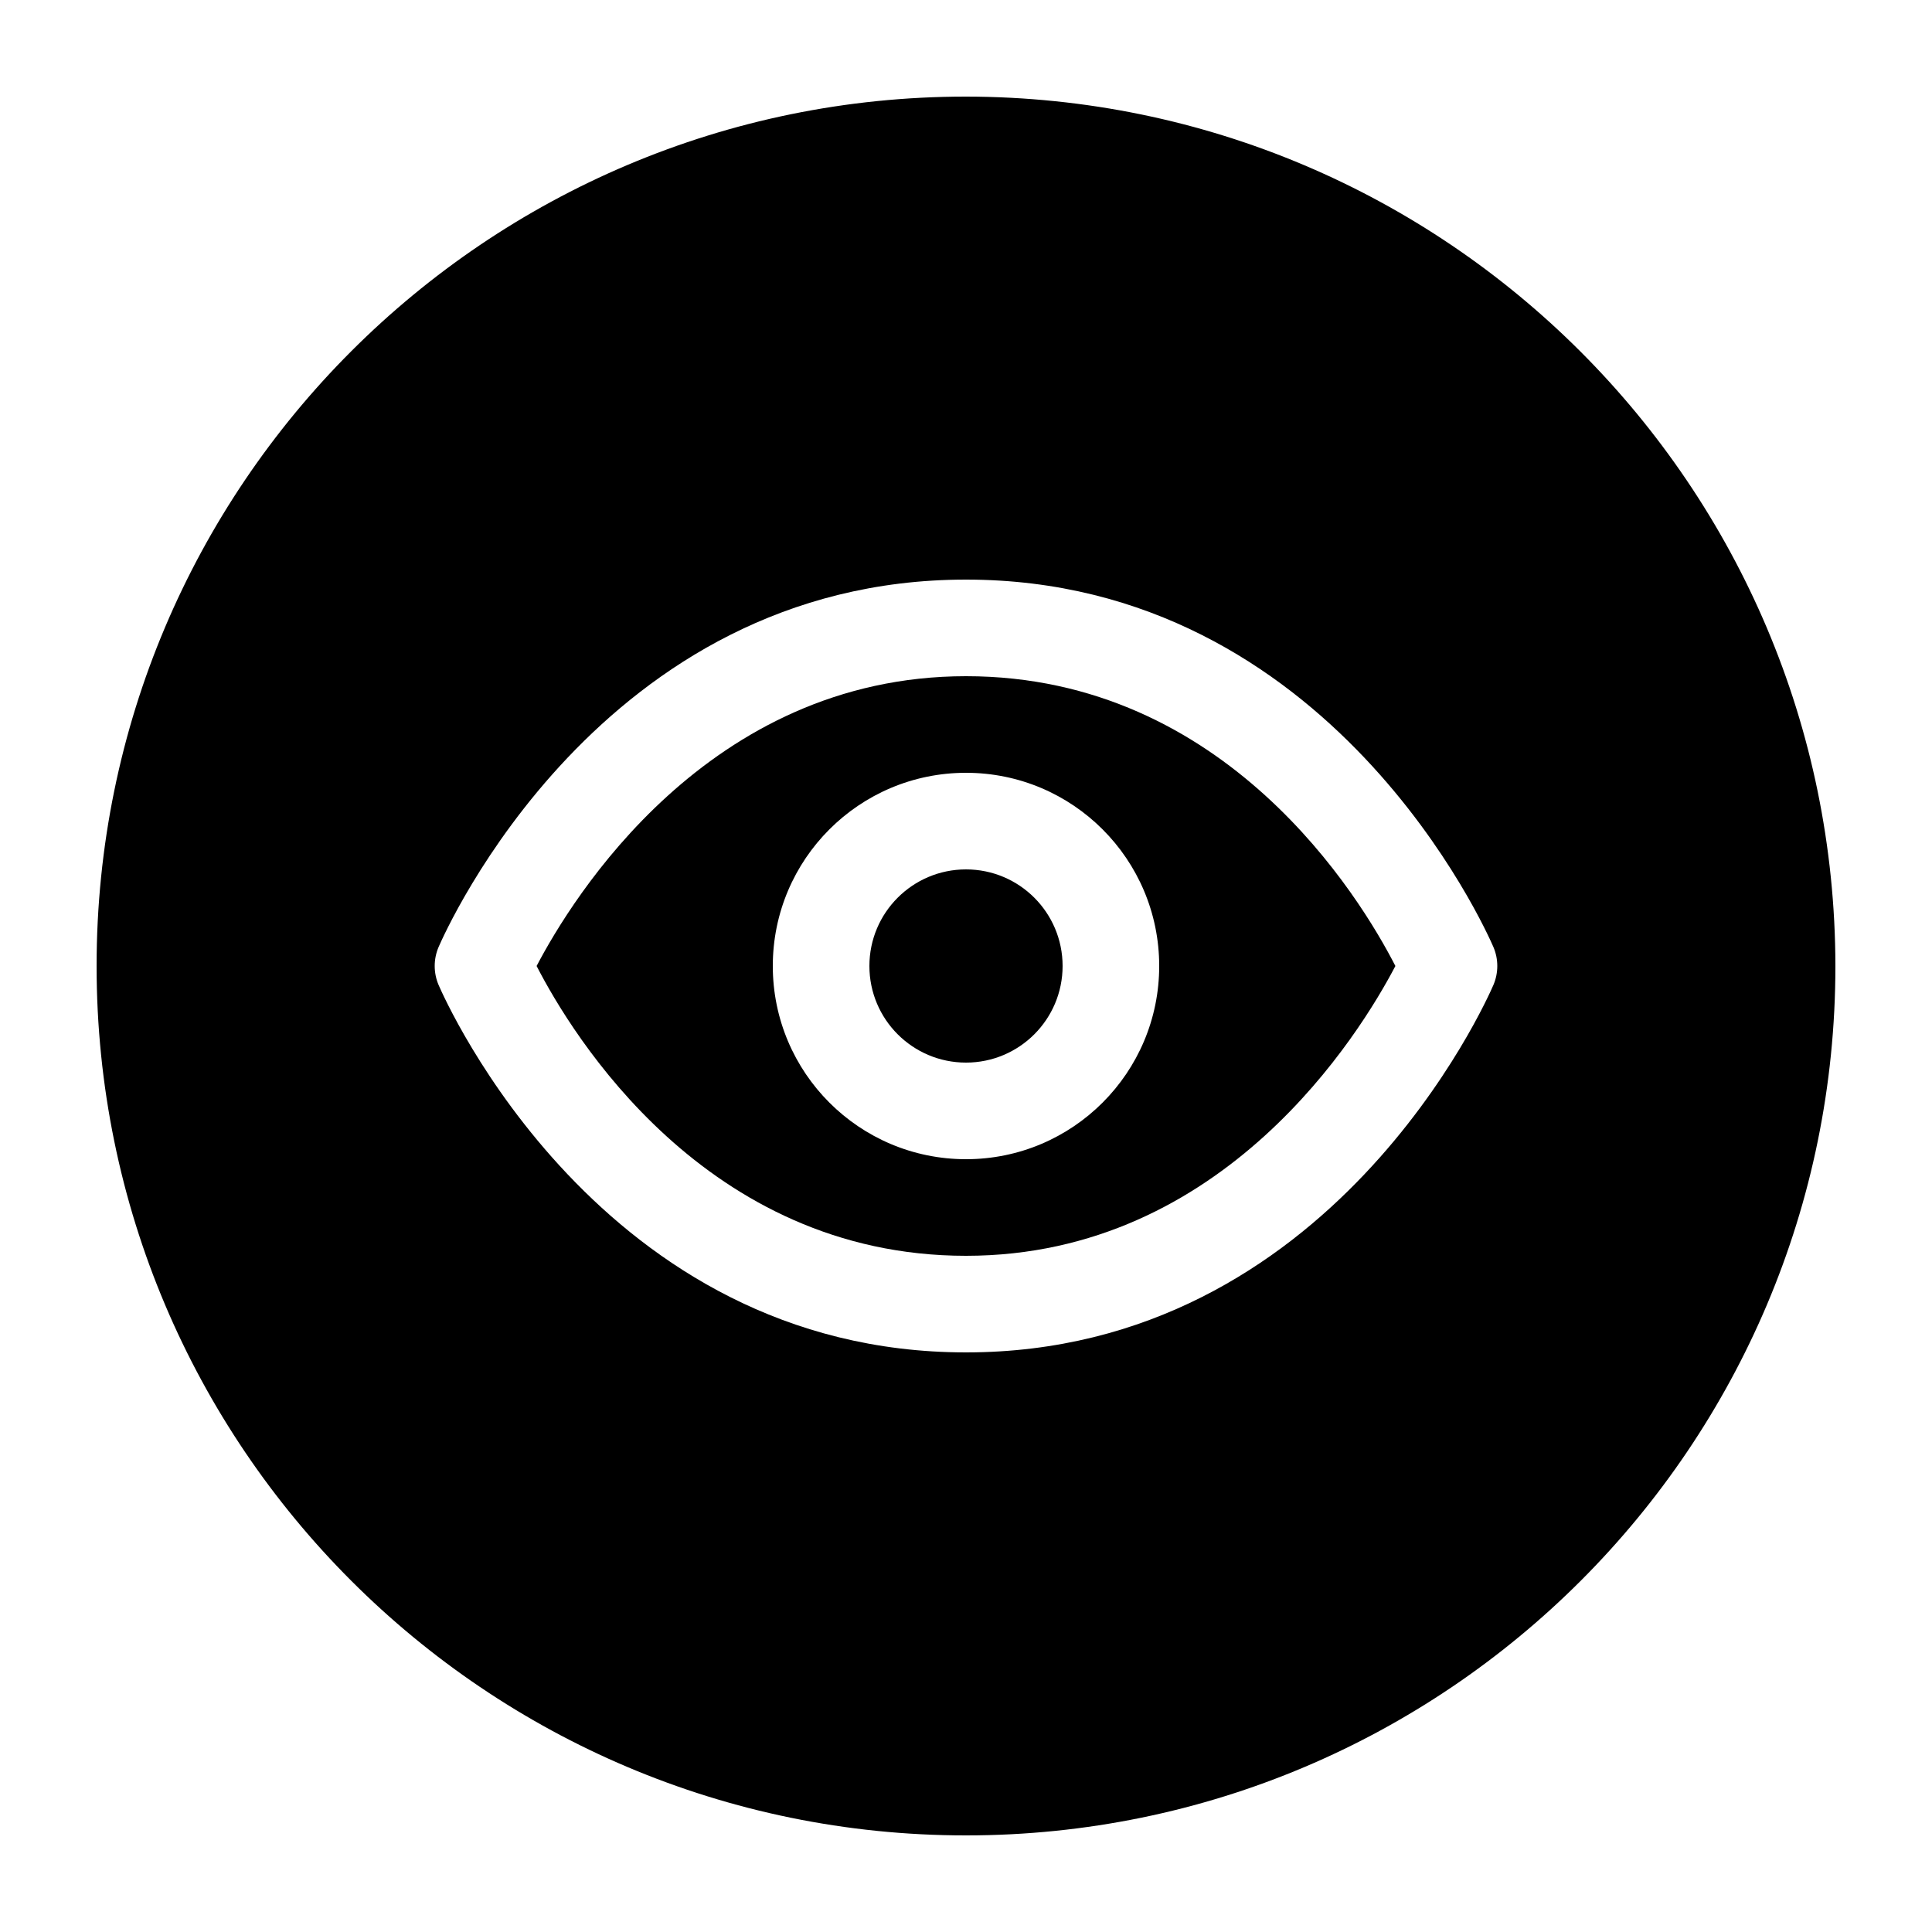
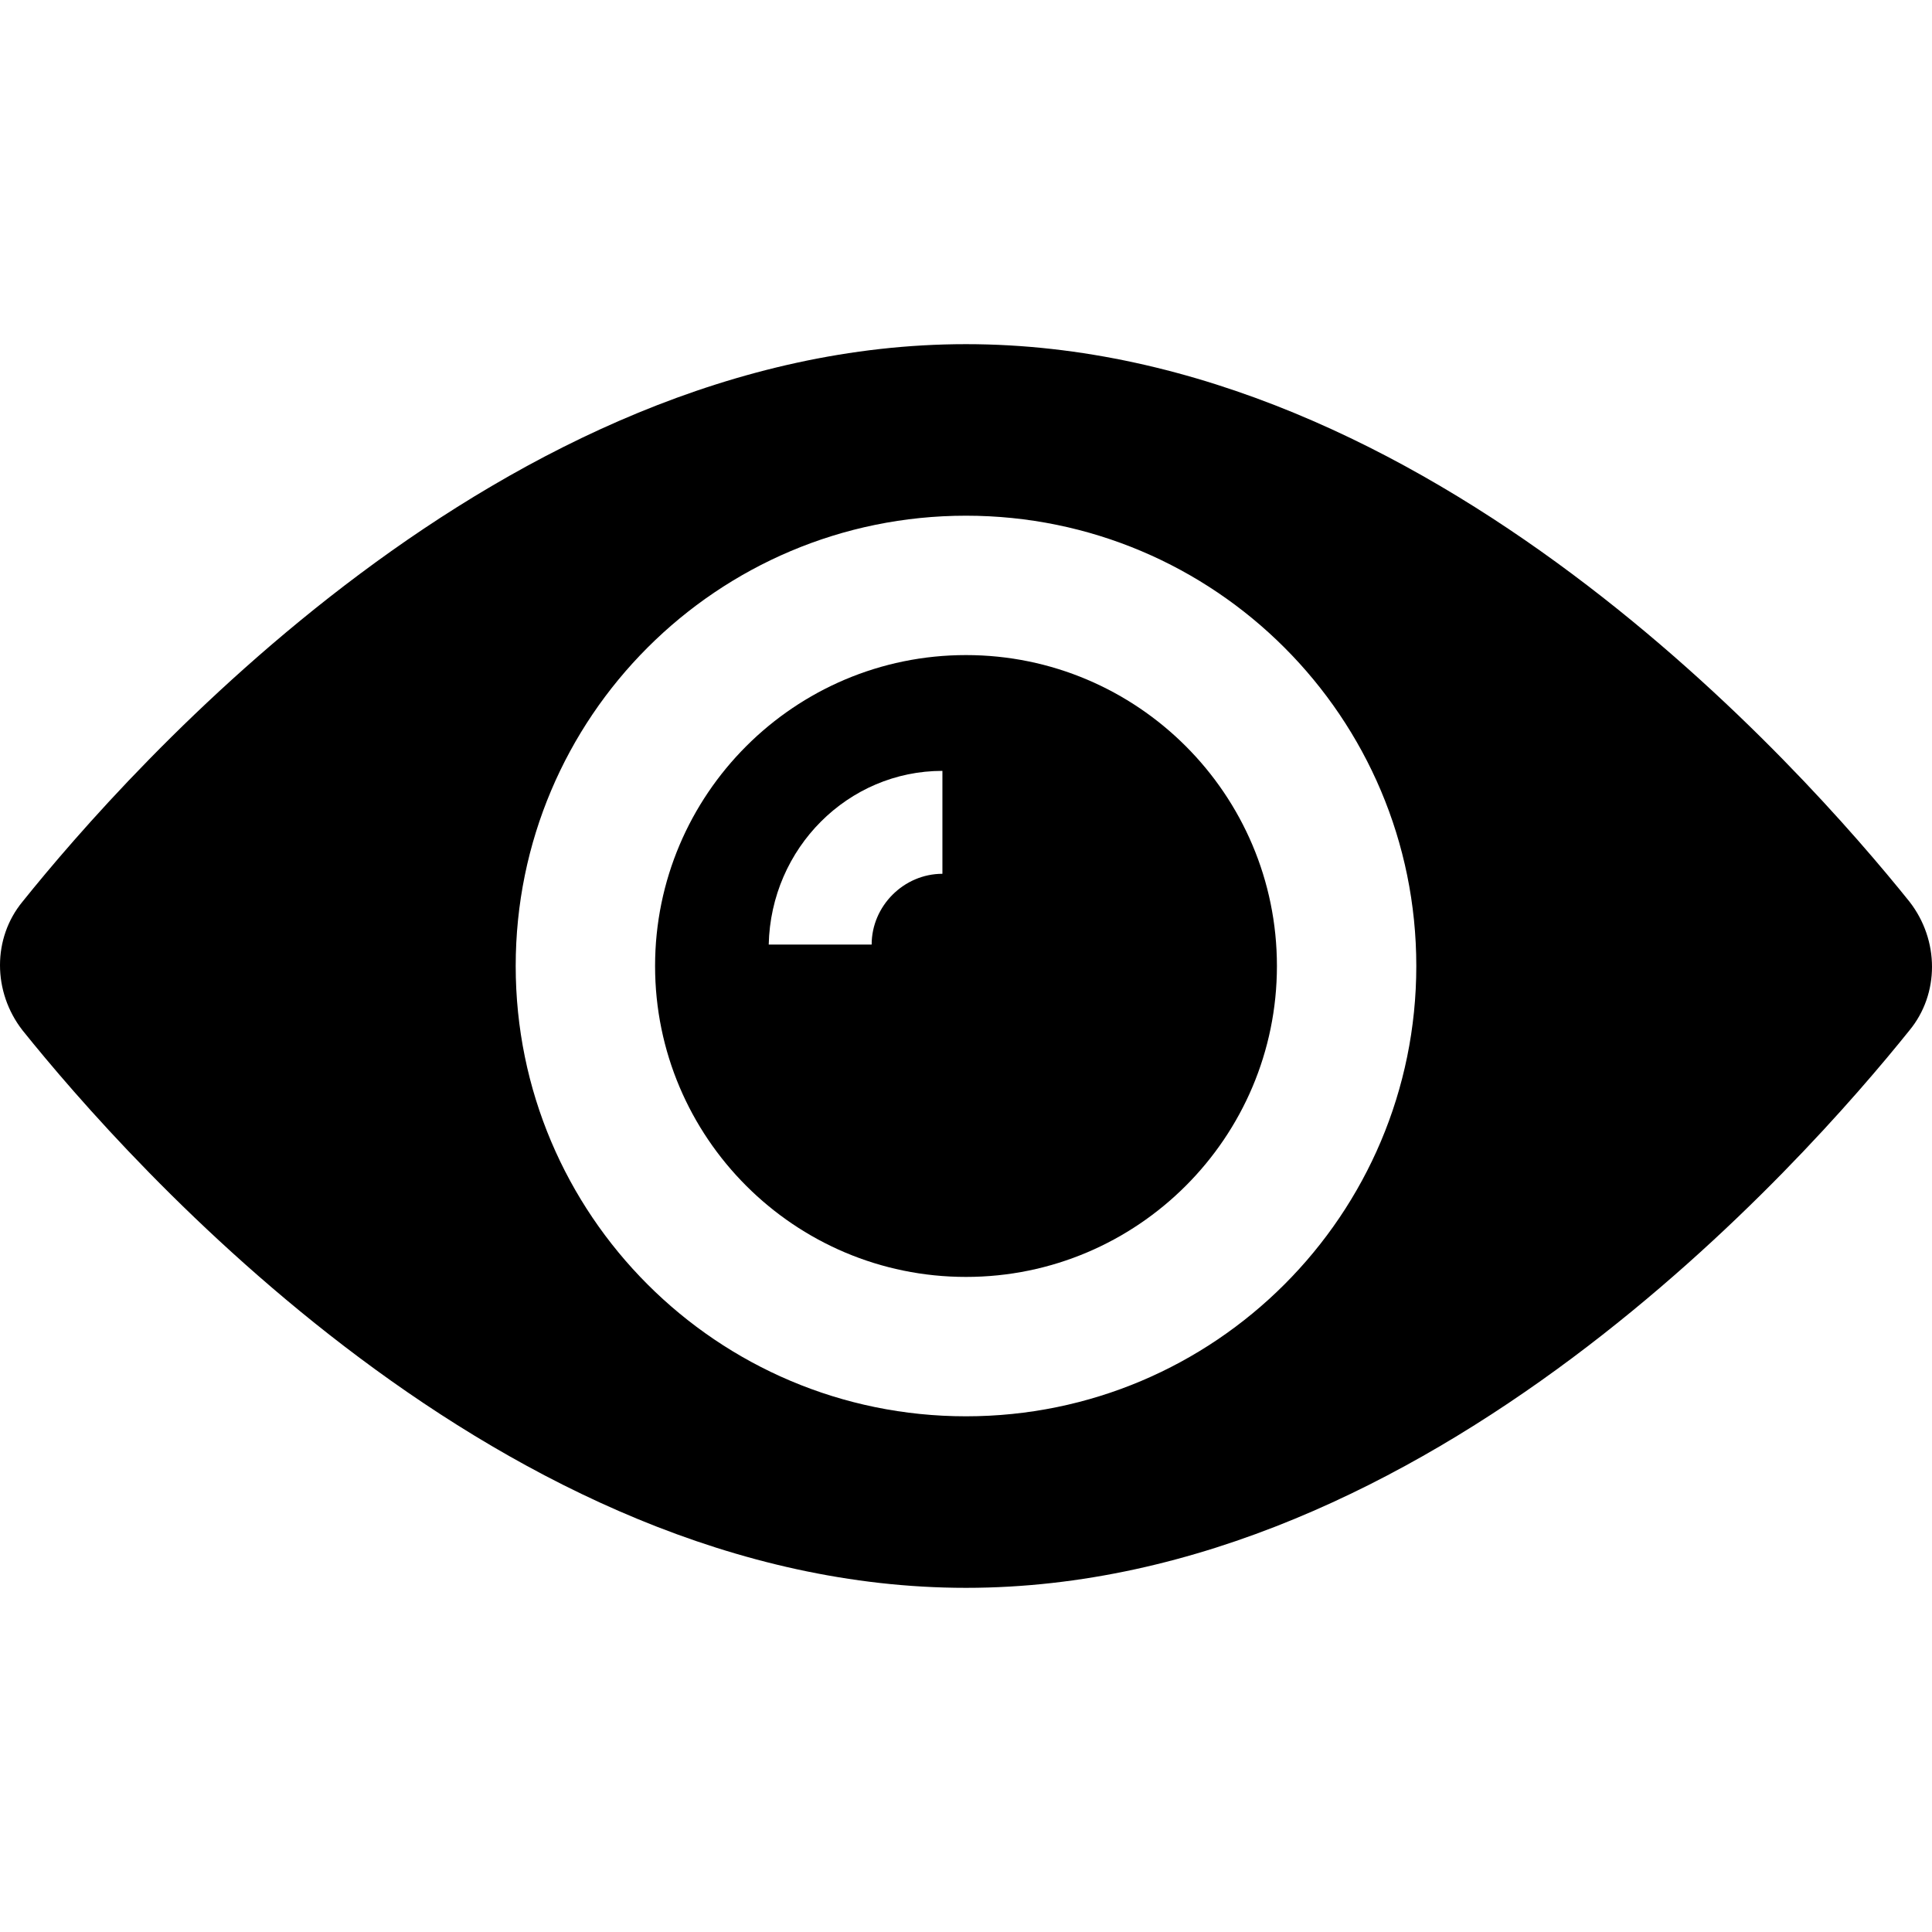
- <svg xmlns="http://www.w3.org/2000/svg" id="Layer_2" height="512" viewBox="0 0 40 40" width="512" data-name="Layer 2">
-   <circle cx="20" cy="20" r="2" />
-   <path d="m20 14c-5.352 0-8.165 4.614-8.89 6 .723 1.408 3.494 6 8.89 6 5.352 0 8.164-4.614 8.89-6-.725-1.414-3.496-6-8.89-6zm0 10a4 4 0 1 1 4-4 4 4 0 0 1 -4 4z" />
-   <path d="m20 2a18 18 0 1 0 18 18 18.021 18.021 0 0 0 -18-18zm10.919 18.394c-.133.306-3.347 7.606-10.919 7.606s-10.786-7.3-10.919-7.606a1 1 0 0 1 0-.788c.133-.306 3.347-7.606 10.919-7.606s10.786 7.3 10.919 7.606a1 1 0 0 1 0 .788z" />
+ <svg xmlns="http://www.w3.org/2000/svg" version="1.1" id="Capa_1" x="0px" y="0px" viewBox="0 0 461.312 461.312" style="enable-background:new 0 0 461.312 461.312;" xml:space="preserve">
+   <g>
+     <g>
+       <path d="M230.656,156.416c-40.96,0-74.24,33.28-74.24,74.24s33.28,74.24,74.24,74.24s74.24-33.28,74.24-74.24    S271.616,156.416,230.656,156.416z M225.024,208.64c-9.216,0-16.896,7.68-16.896,16.896h-24.576    c0.512-23.04,18.944-41.472,41.472-41.472V208.64z" />
+     </g>
+   </g>
+   <g>
+     <g>
+       <path d="M455.936,215.296c-25.088-31.232-114.688-133.12-225.28-133.12S30.464,184.064,5.376,215.296    c-7.168,8.704-7.168,21.504,0,30.72c25.088,31.232,114.688,133.12,225.28,133.12s200.192-101.888,225.28-133.12    C463.104,237.312,463.104,224.512,455.936,215.296z M230.656,338.176c-59.392,0-107.52-48.128-107.52-107.52    s48.128-107.52,107.52-107.52s107.52,48.128,107.52,107.52S290.048,338.176,230.656,338.176z" />
+     </g>
+   </g>
+   <g>
+ </g>
+   <g>
+ </g>
+   <g>
+ </g>
+   <g>
+ </g>
+   <g>
+ </g>
+   <g>
+ </g>
+   <g>
+ </g>
+   <g>
+ </g>
+   <g>
+ </g>
+   <g>
+ </g>
+   <g>
+ </g>
+   <g>
+ </g>
+   <g>
+ </g>
+   <g>
+ </g>
+   <g>
+ </g>
</svg>
